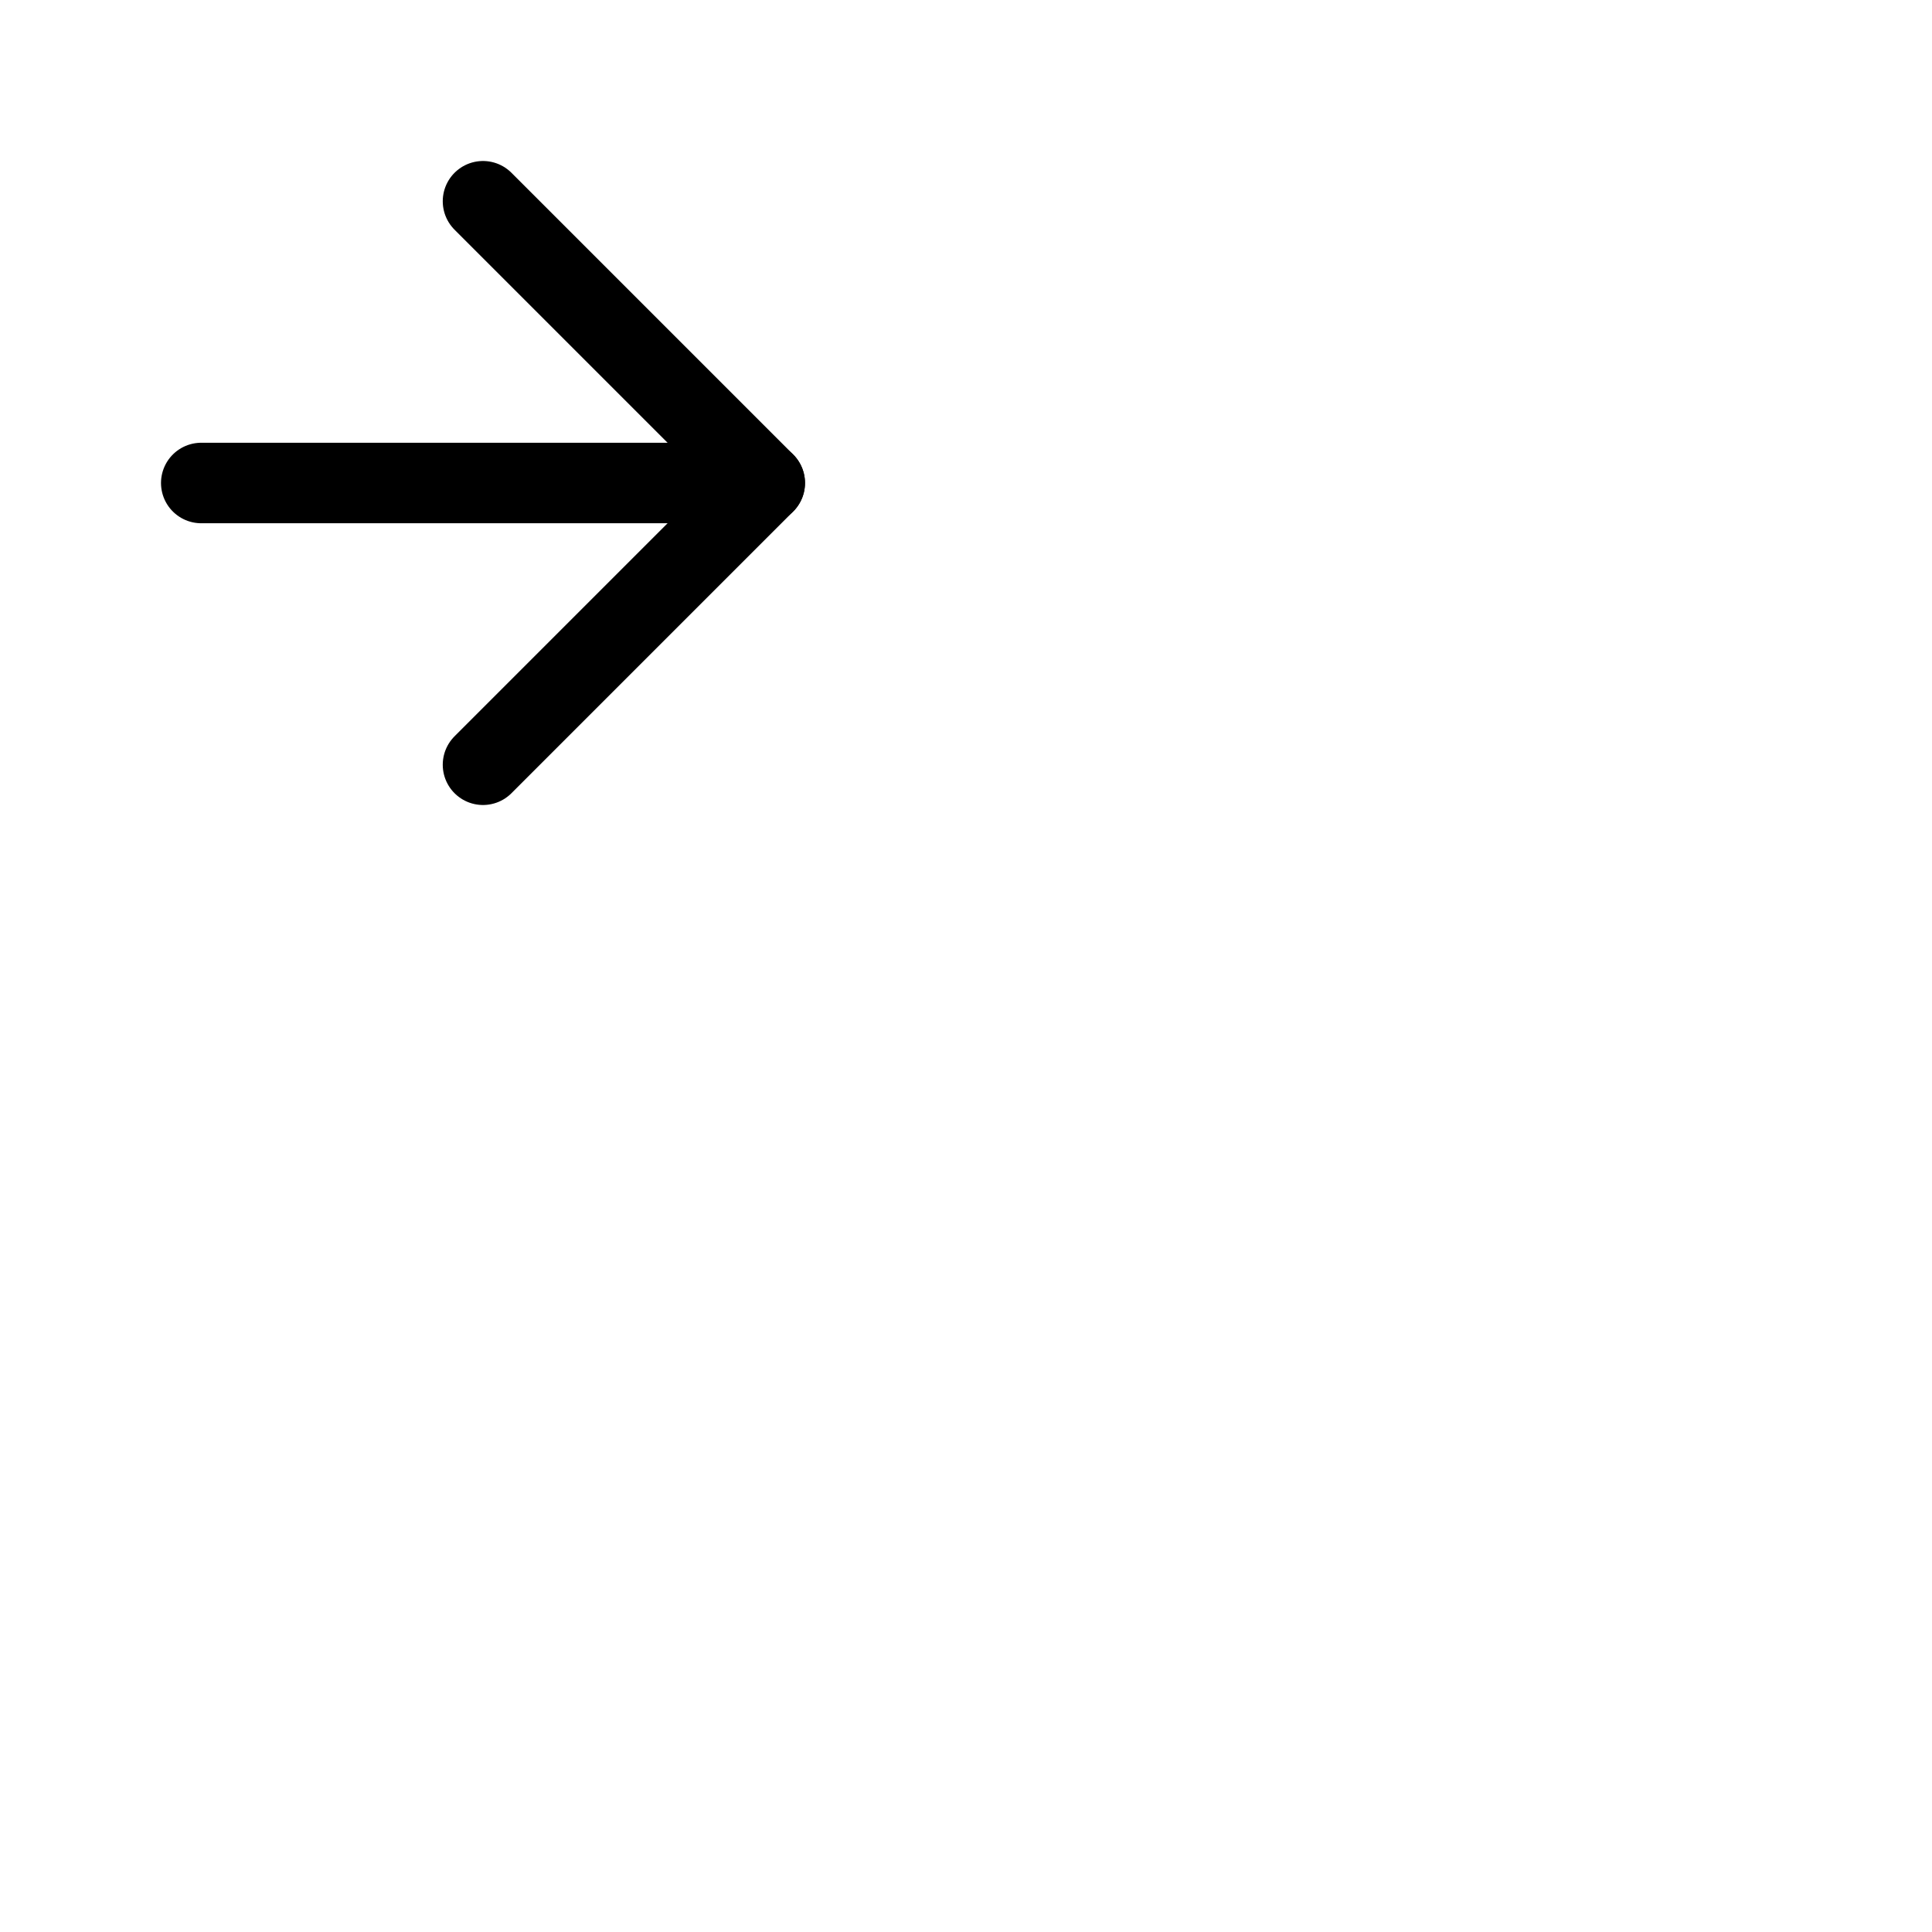
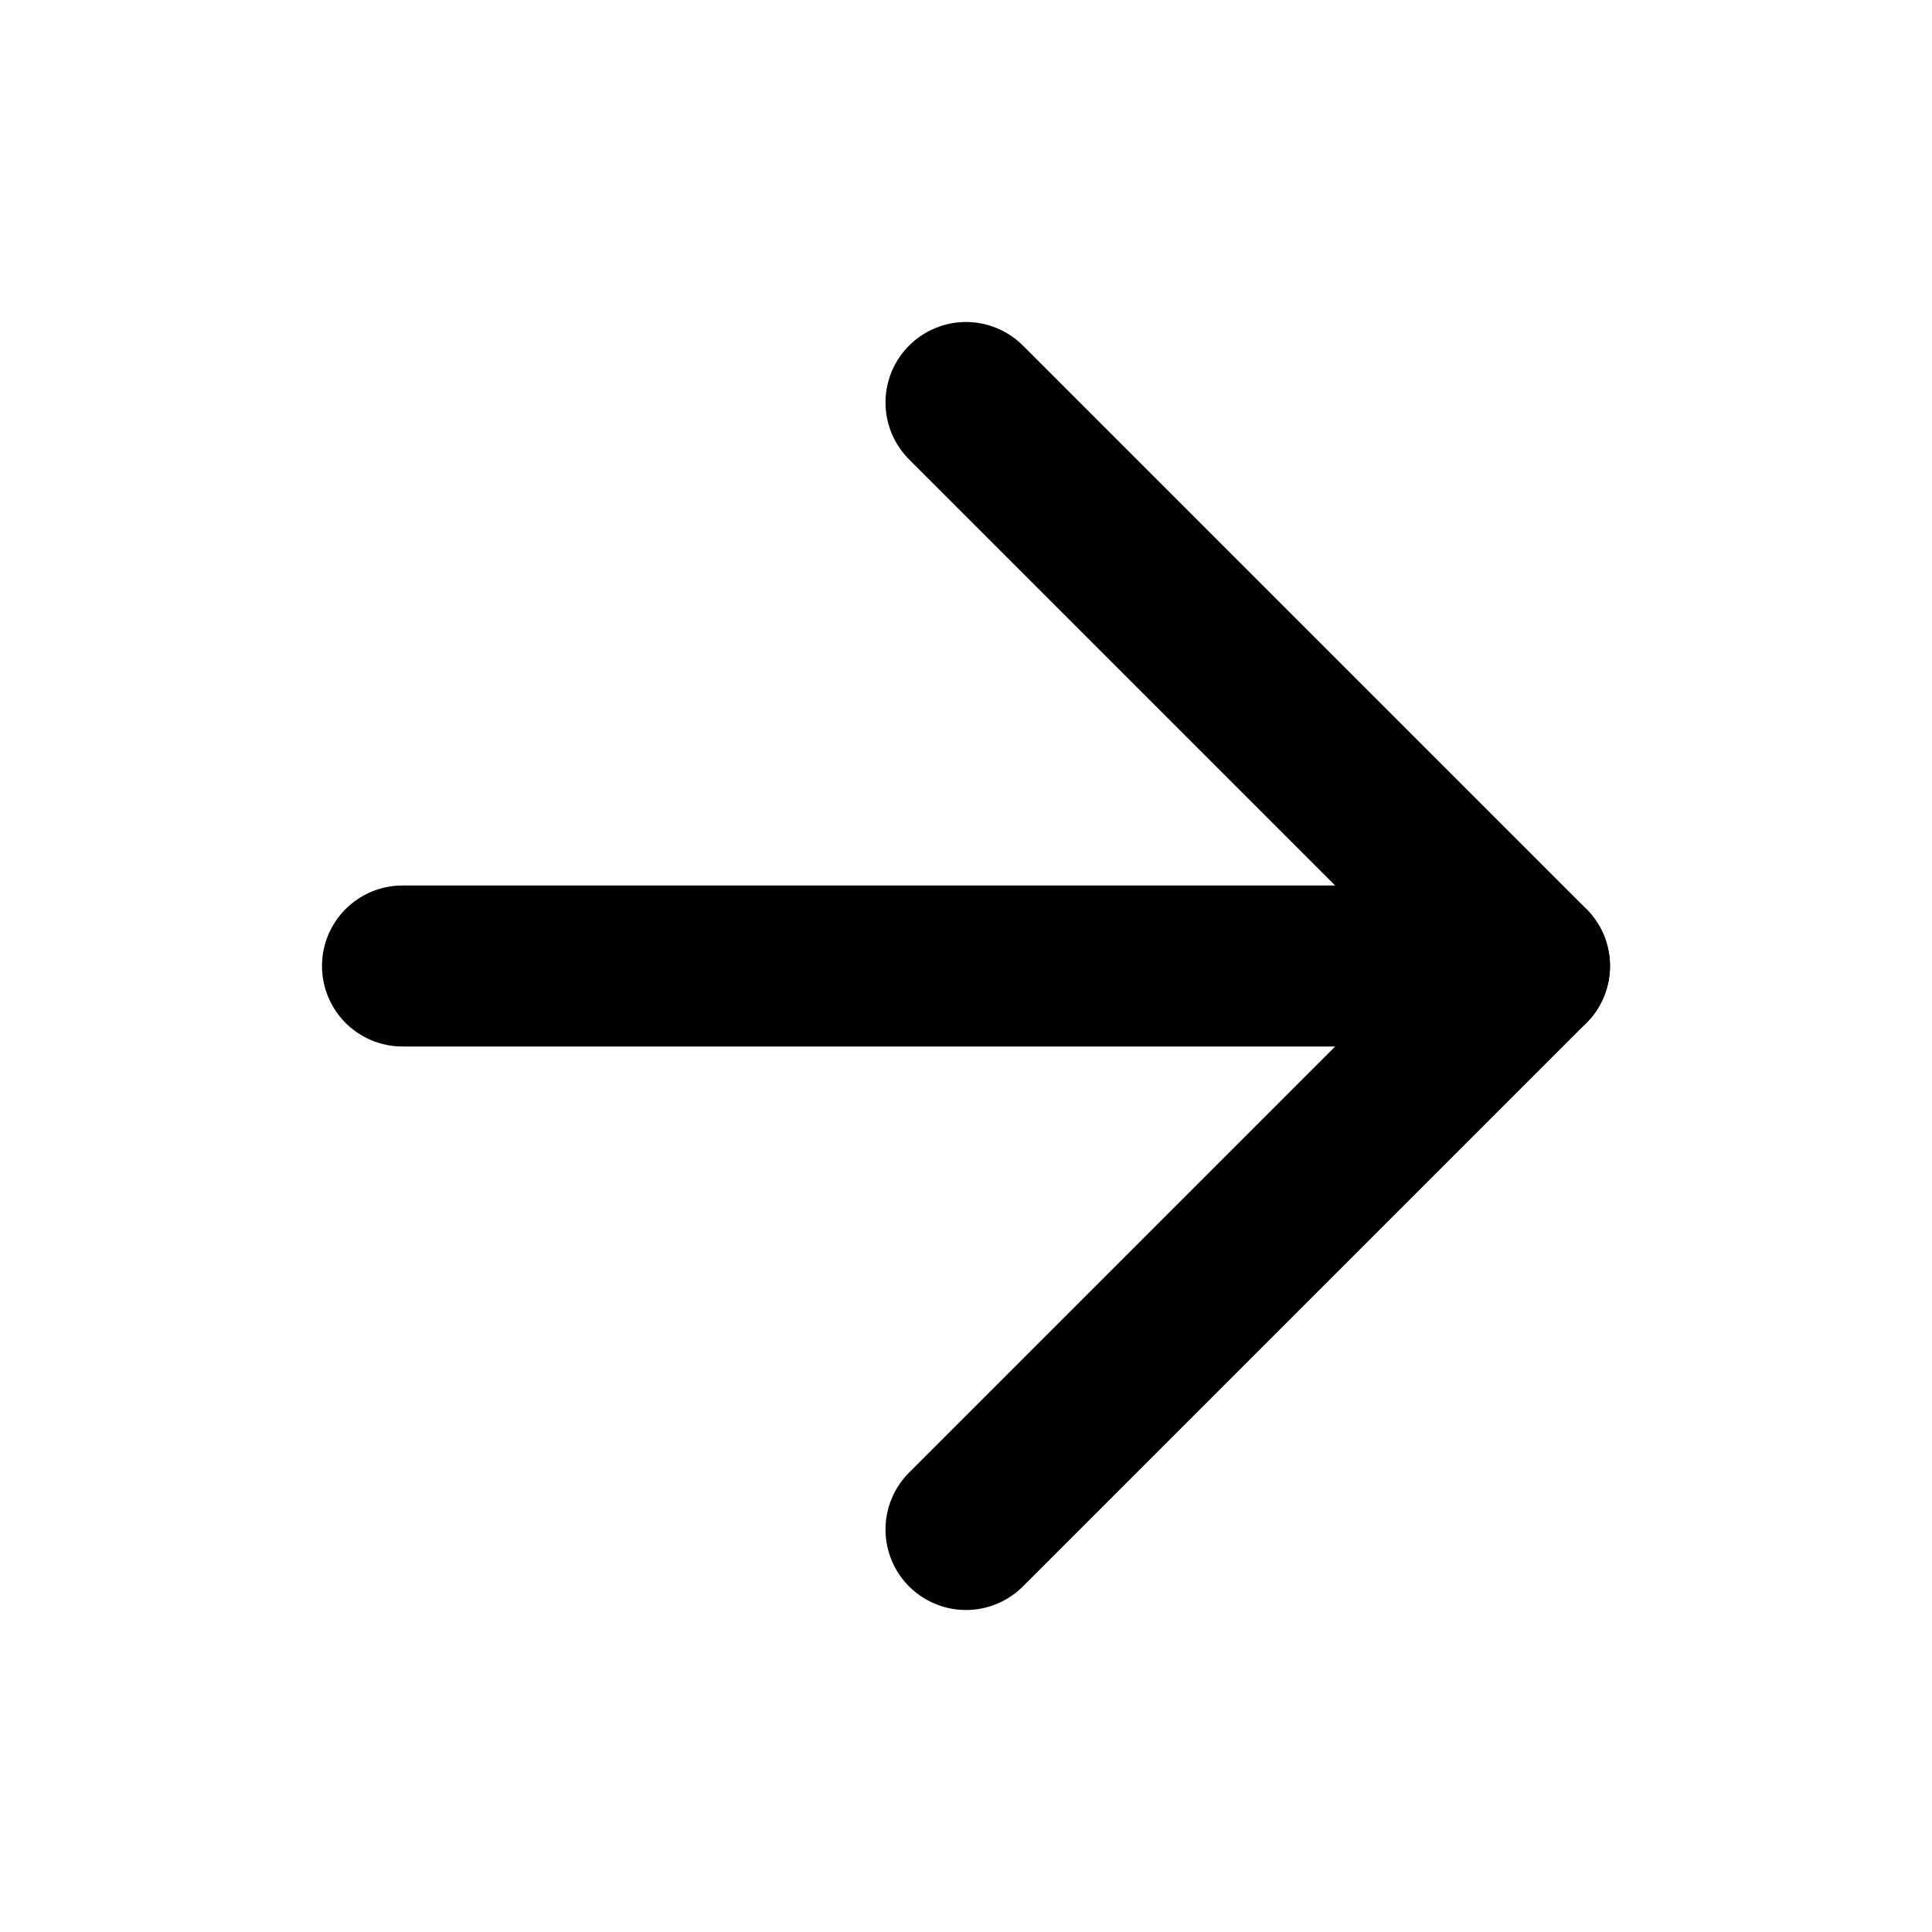
- <svg xmlns="http://www.w3.org/2000/svg" width="24" height="24" viewBox="0 0 24 24" fill="none">
-   <path d="M2.5 6L9.5 6" stroke="currentColor" stroke-linecap="round" stroke-linejoin="round" />
-   <path d="M6 2.5L9.5 6L6 9.5" stroke="currentColor" stroke-linecap="round" stroke-linejoin="round" />
+ <svg xmlns="http://www.w3.org/2000/svg" width="24" height="24" viewBox="0 0 24 24" fill="none" stroke="currentColor" stroke-width="2" stroke-linecap="round" stroke-linejoin="round" class="feather feather-arrow-right">
+   <line x1="5" y1="12" x2="19" y2="12" />
+   <polyline points="12 5 19 12 12 19" />
</svg>
